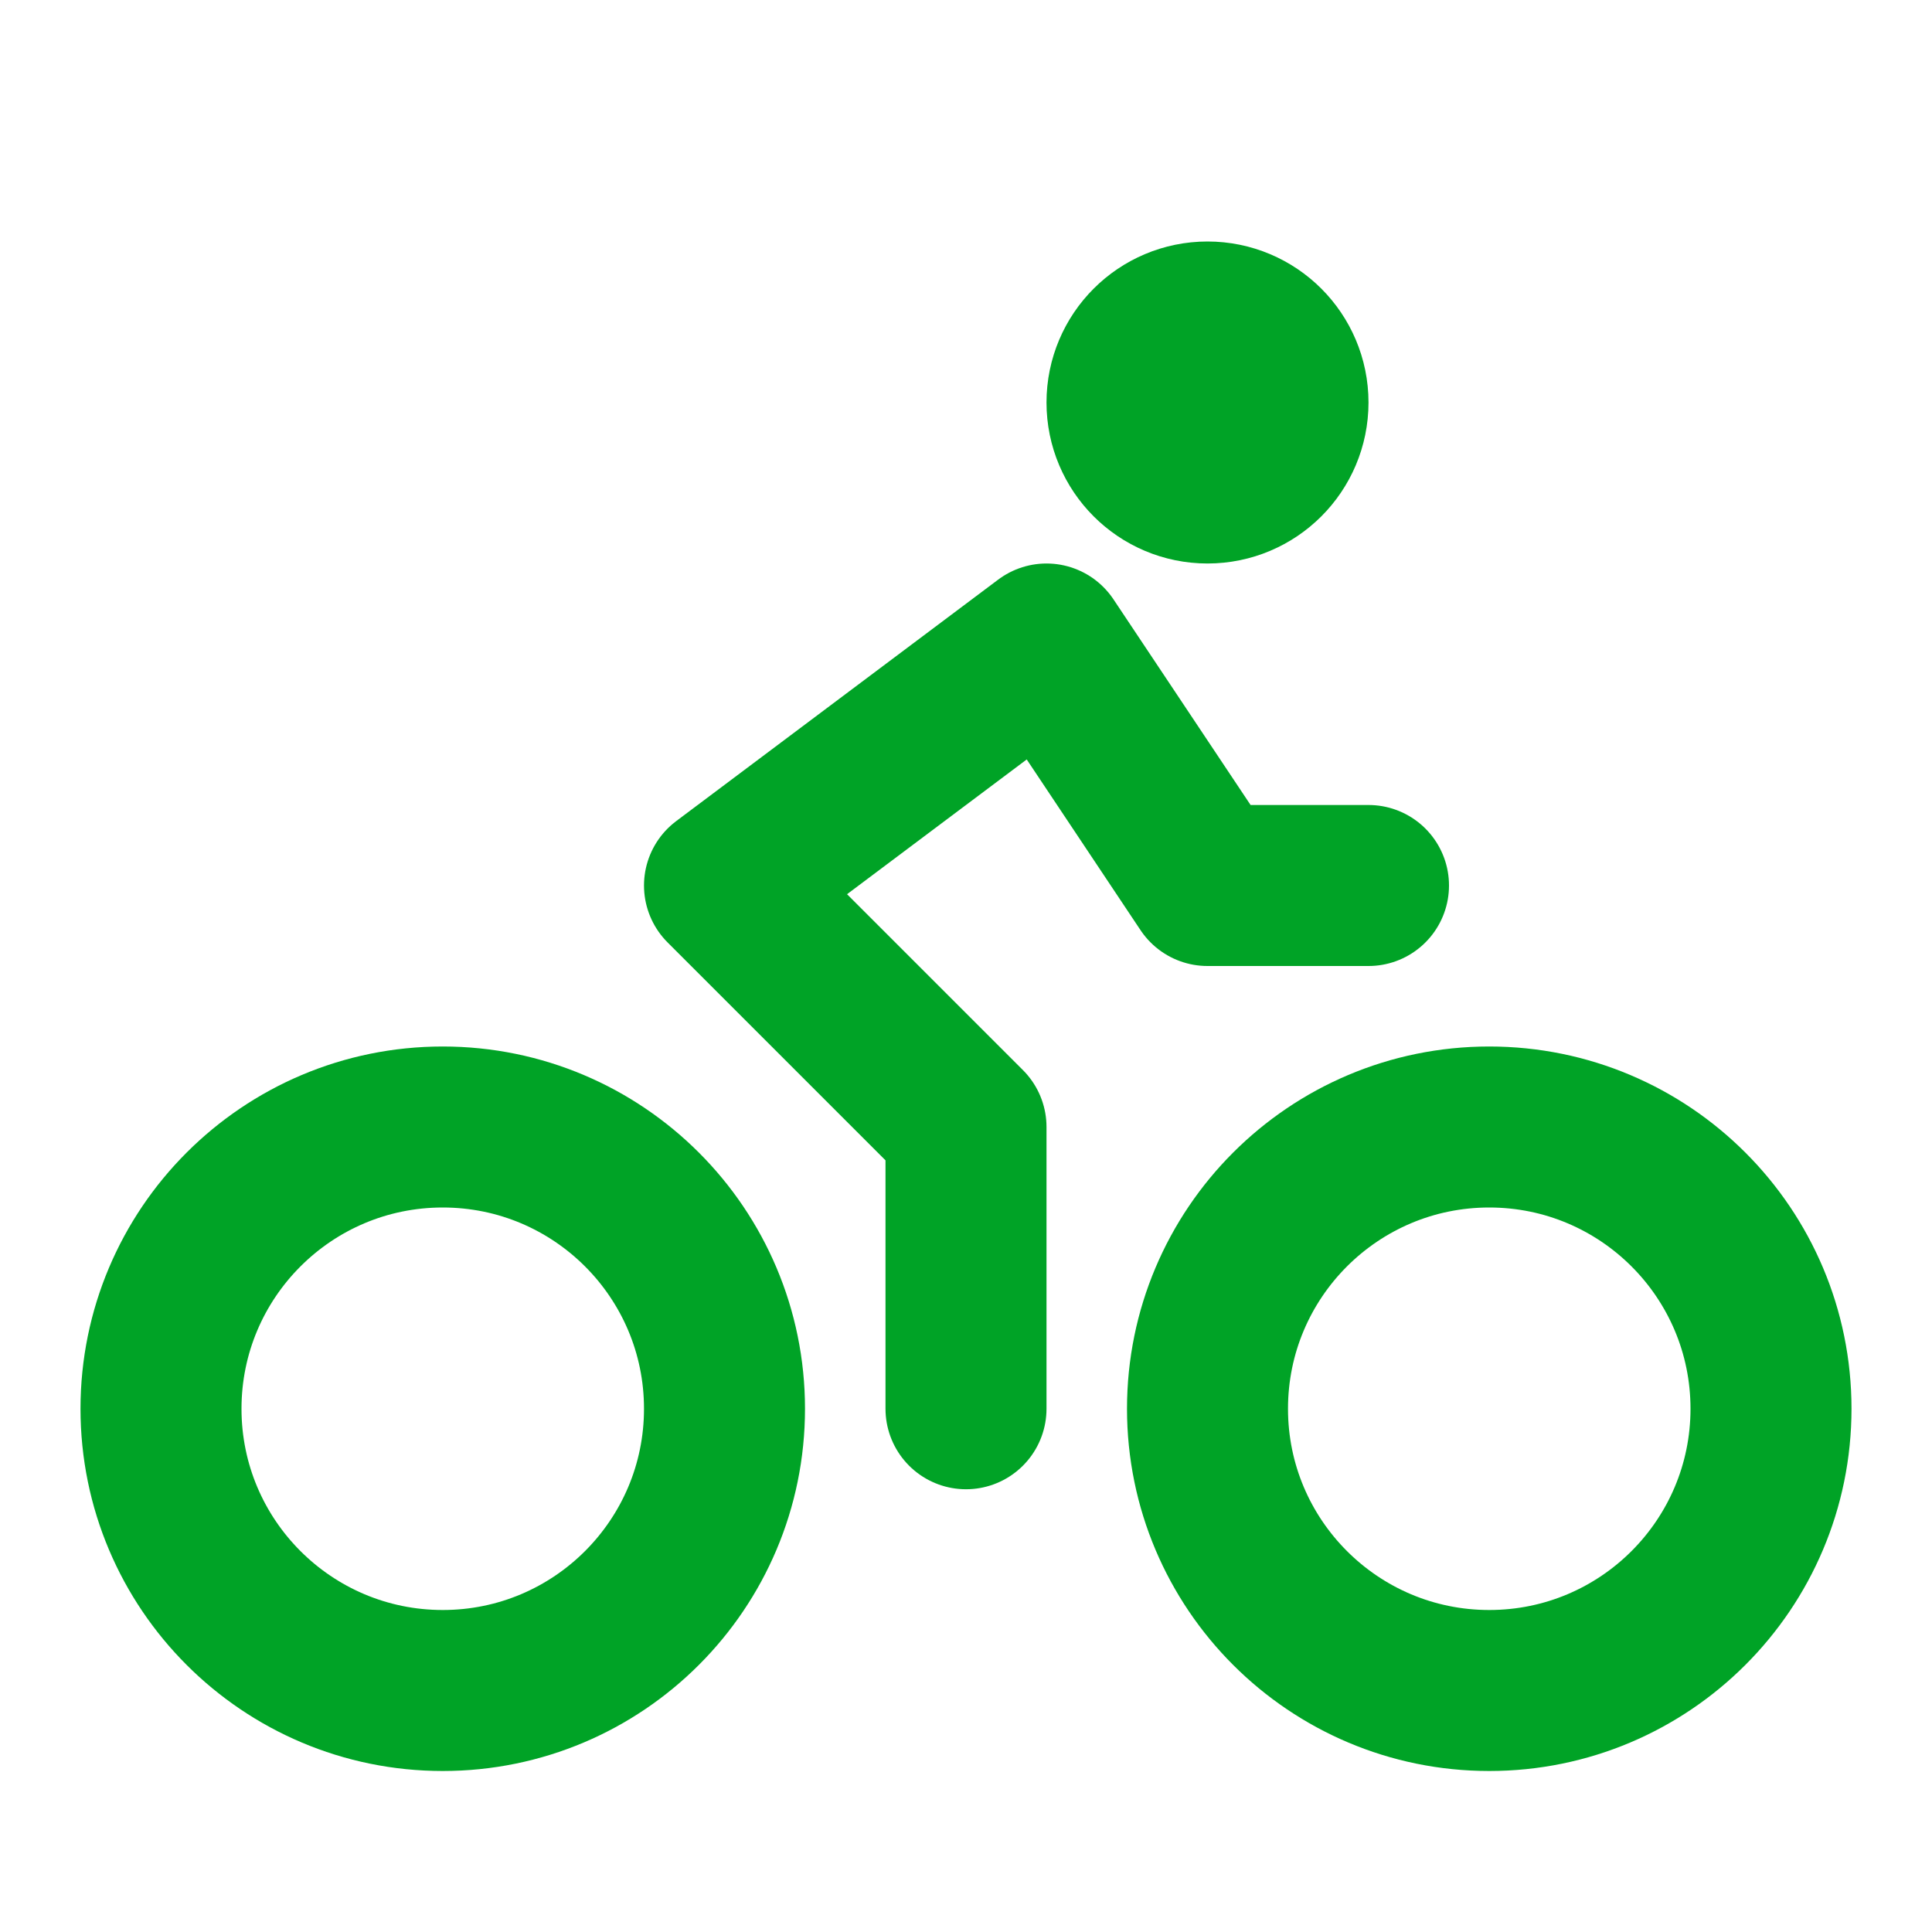
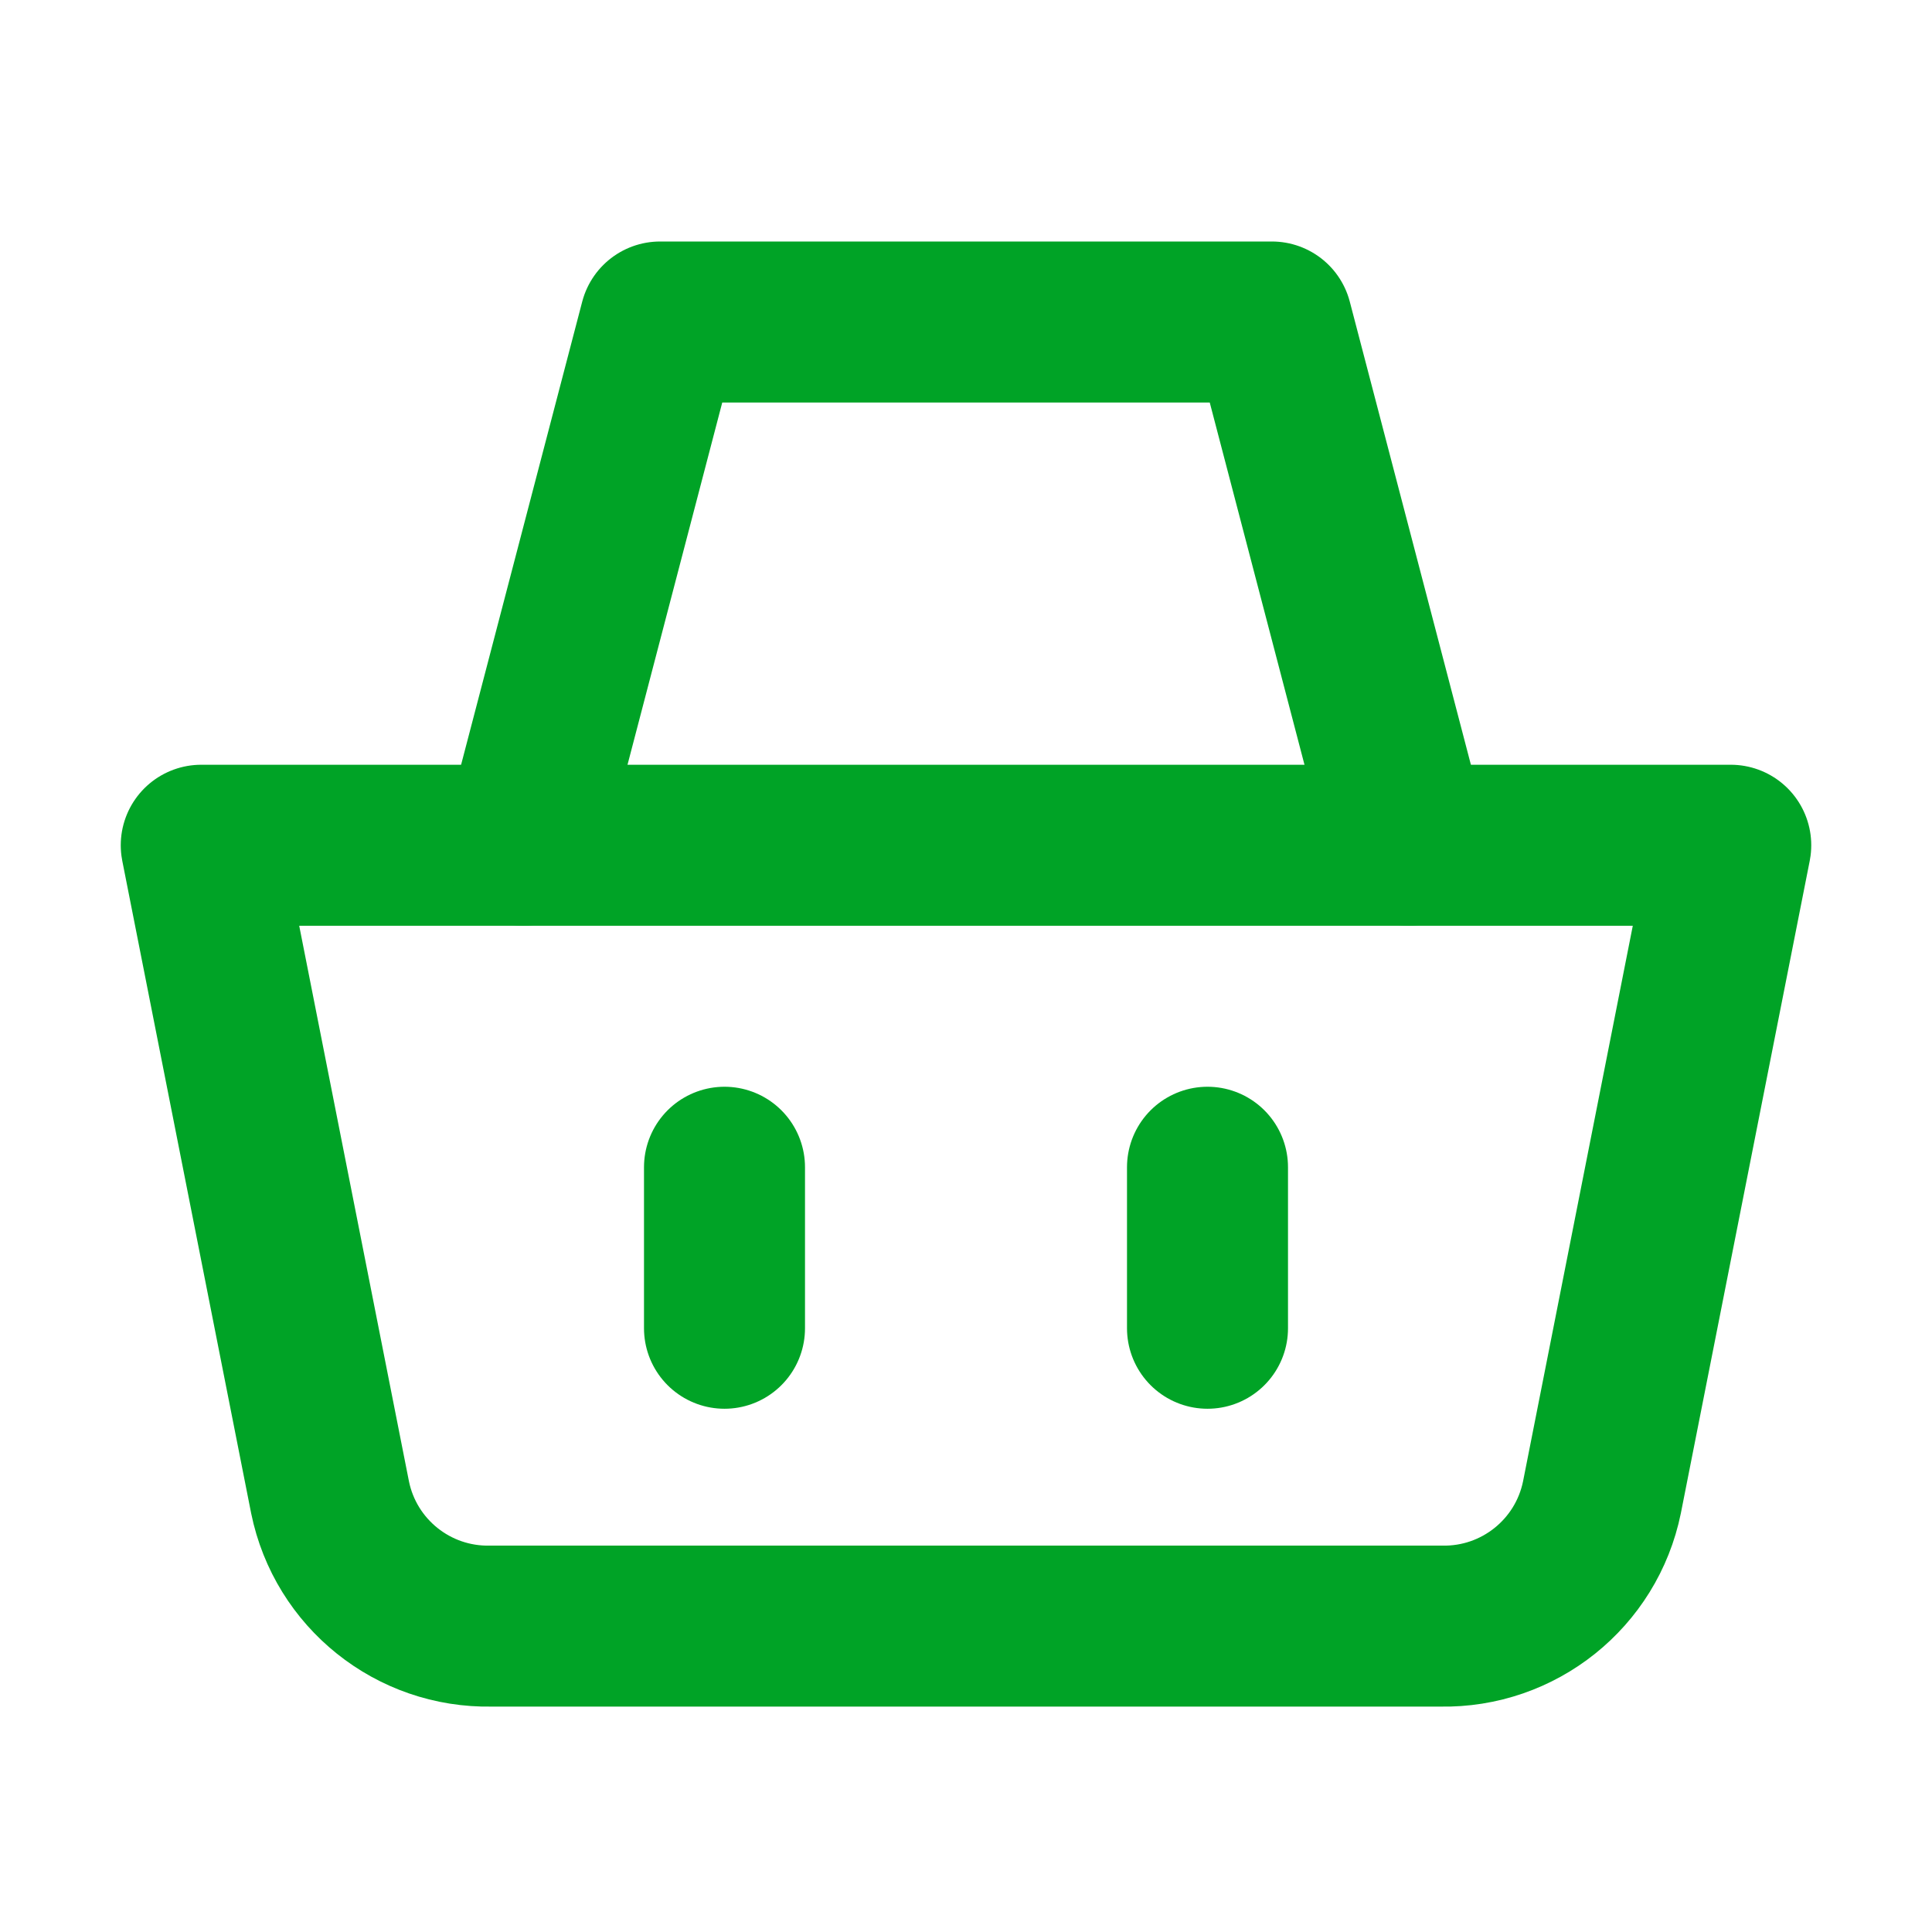
- <svg xmlns="http://www.w3.org/2000/svg" width="24" height="24" viewBox="0 0 24 24" fill="none" stroke="#00a326" stroke-width="2" stroke-linecap="round" stroke-linejoin="round" class="lucide lucide-bike-icon lucide-bike">
-   <circle cx="18.5" cy="17.5" r="3.5" />
-   <circle cx="5.5" cy="17.5" r="3.5" />
-   <circle cx="15" cy="5" r="1" />
-   <path d="M12 17.5V14l-3-3 4-3 2 3h2" />
+ <svg xmlns="http://www.w3.org/2000/svg" width="24" height="24" viewBox="0 0 24 24" fill="none" stroke="#00a326" stroke-width="2" stroke-linecap="round" stroke-linejoin="round">
+   <path d="M2.5 10.5h19l-1.6 8.1a2 2 0 0 1-2 1.6H6.1a2 2 0 0 1-2-1.6z" />
+   <path d="M6.5 10.5 8.2 4h7.6l1.7 6.5" />
+   <path d="M9 14.5v2M15 14.5v2" />
</svg>
